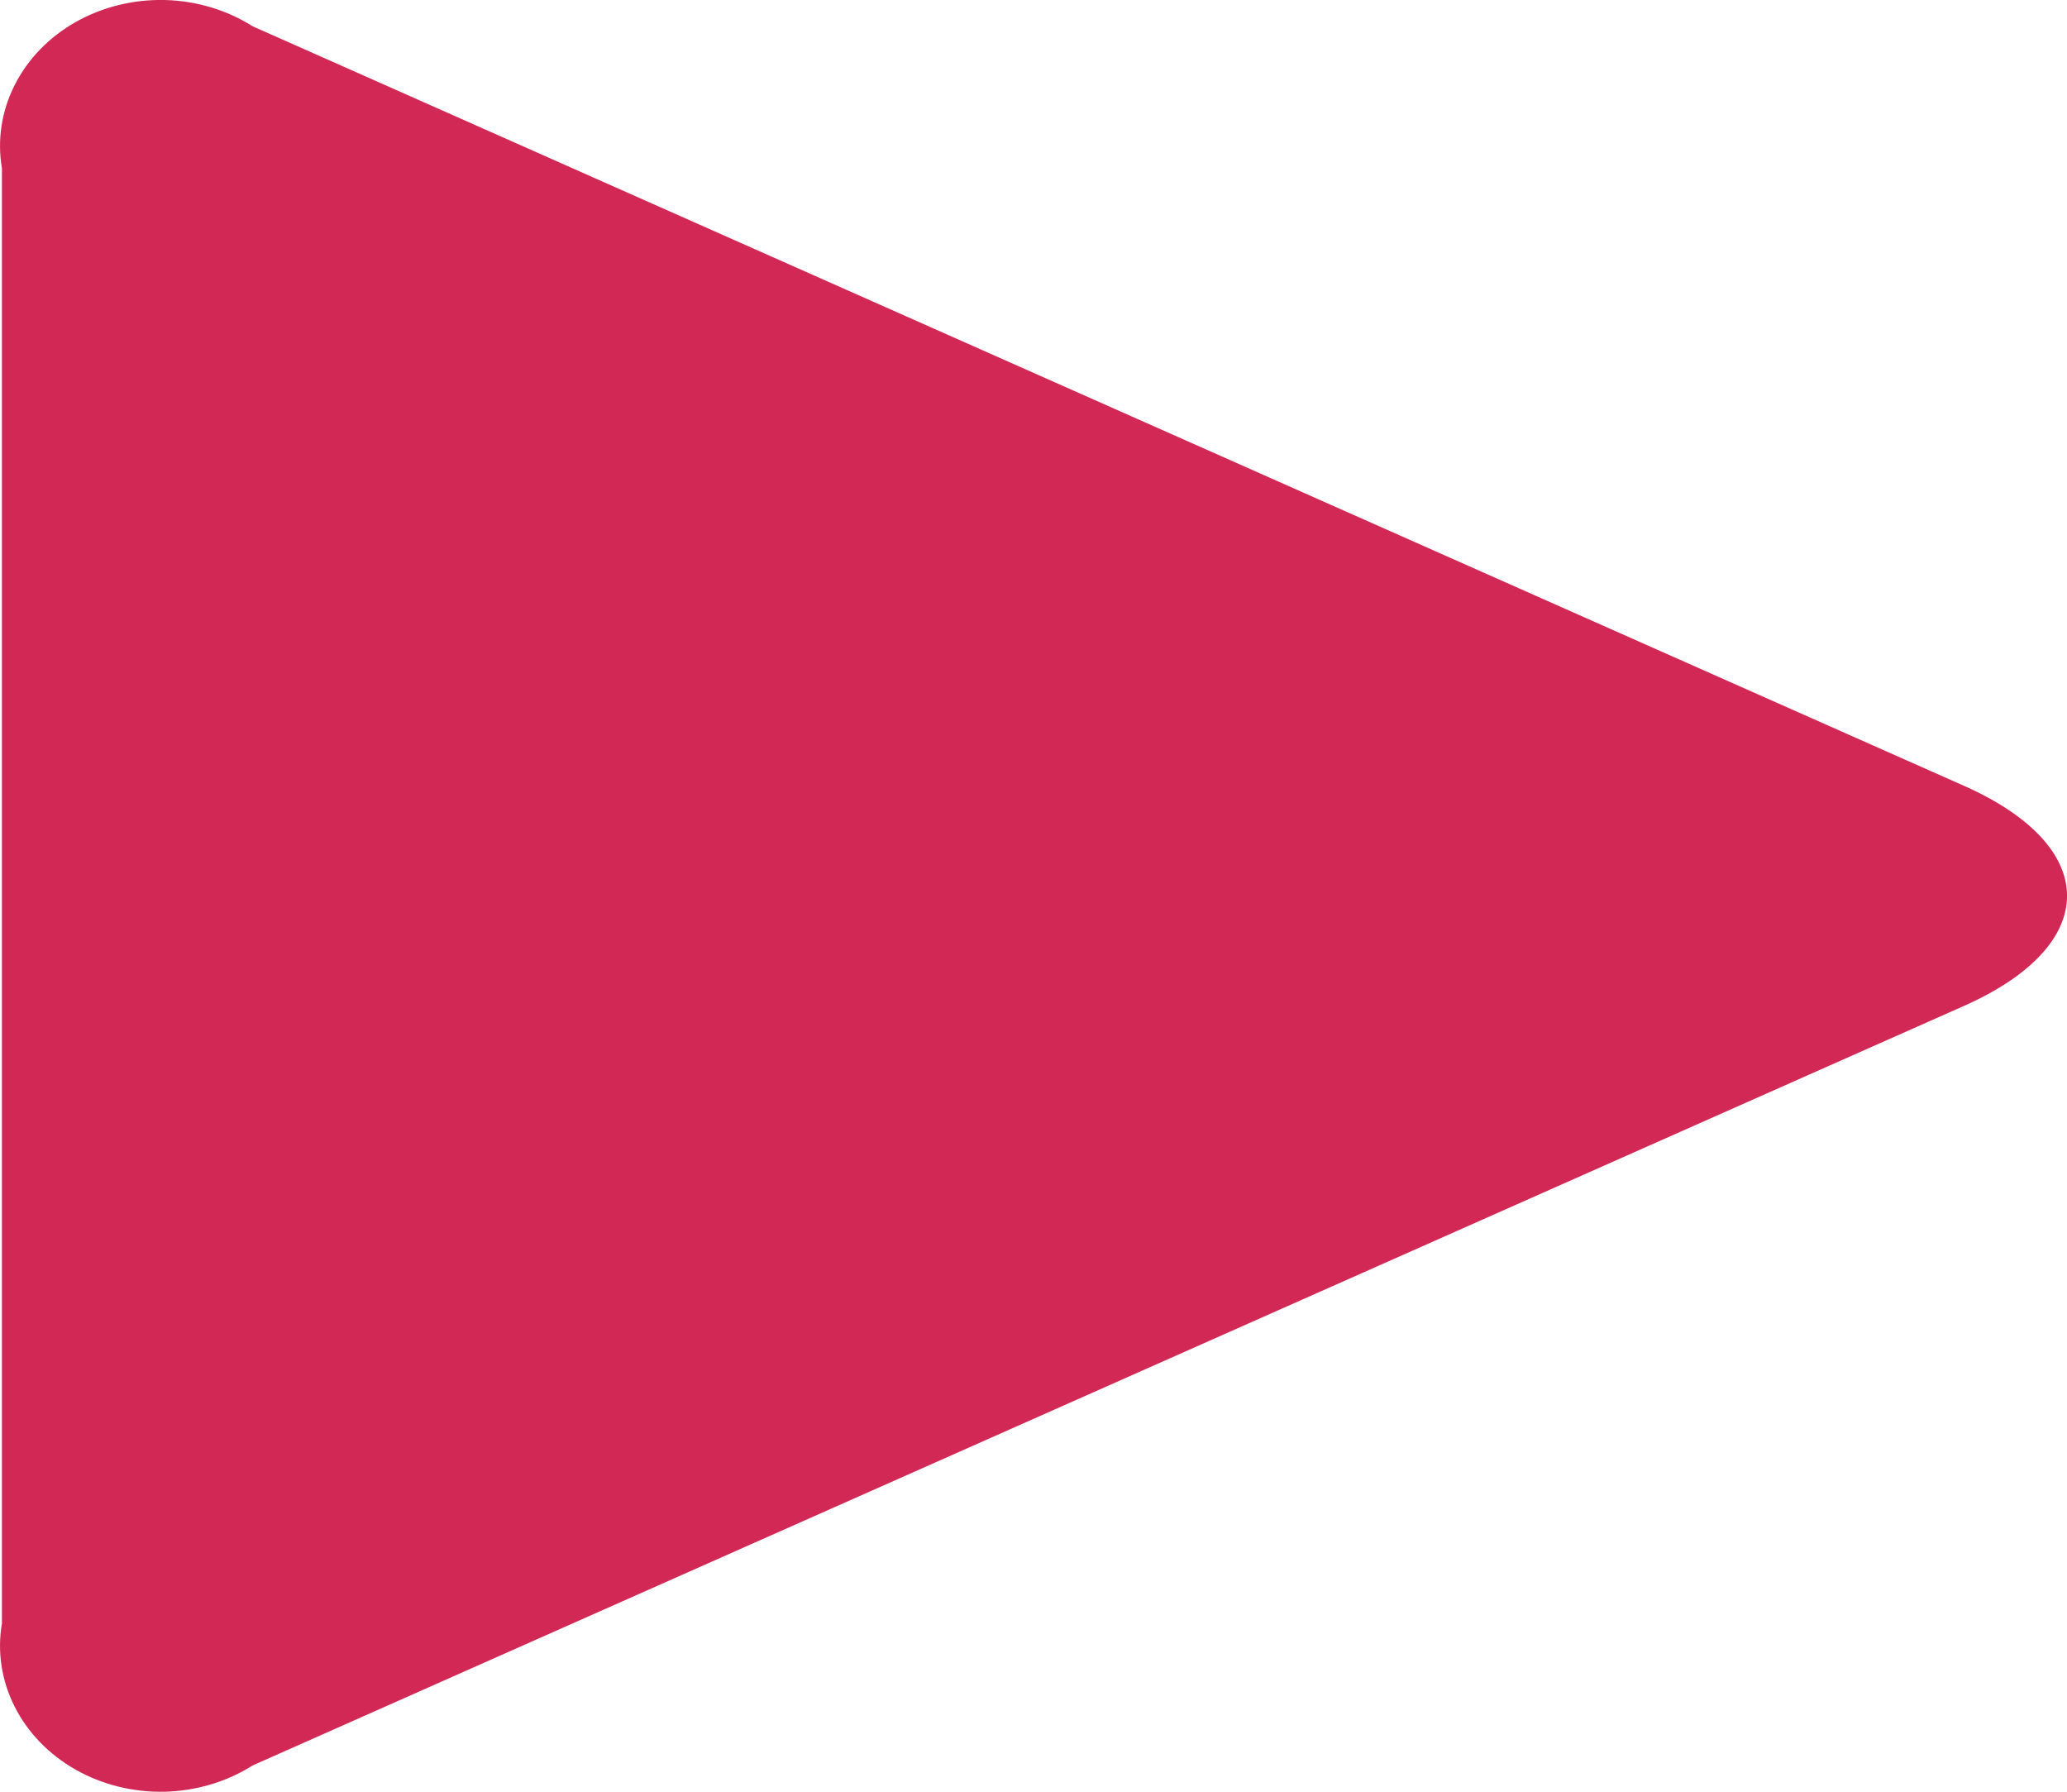
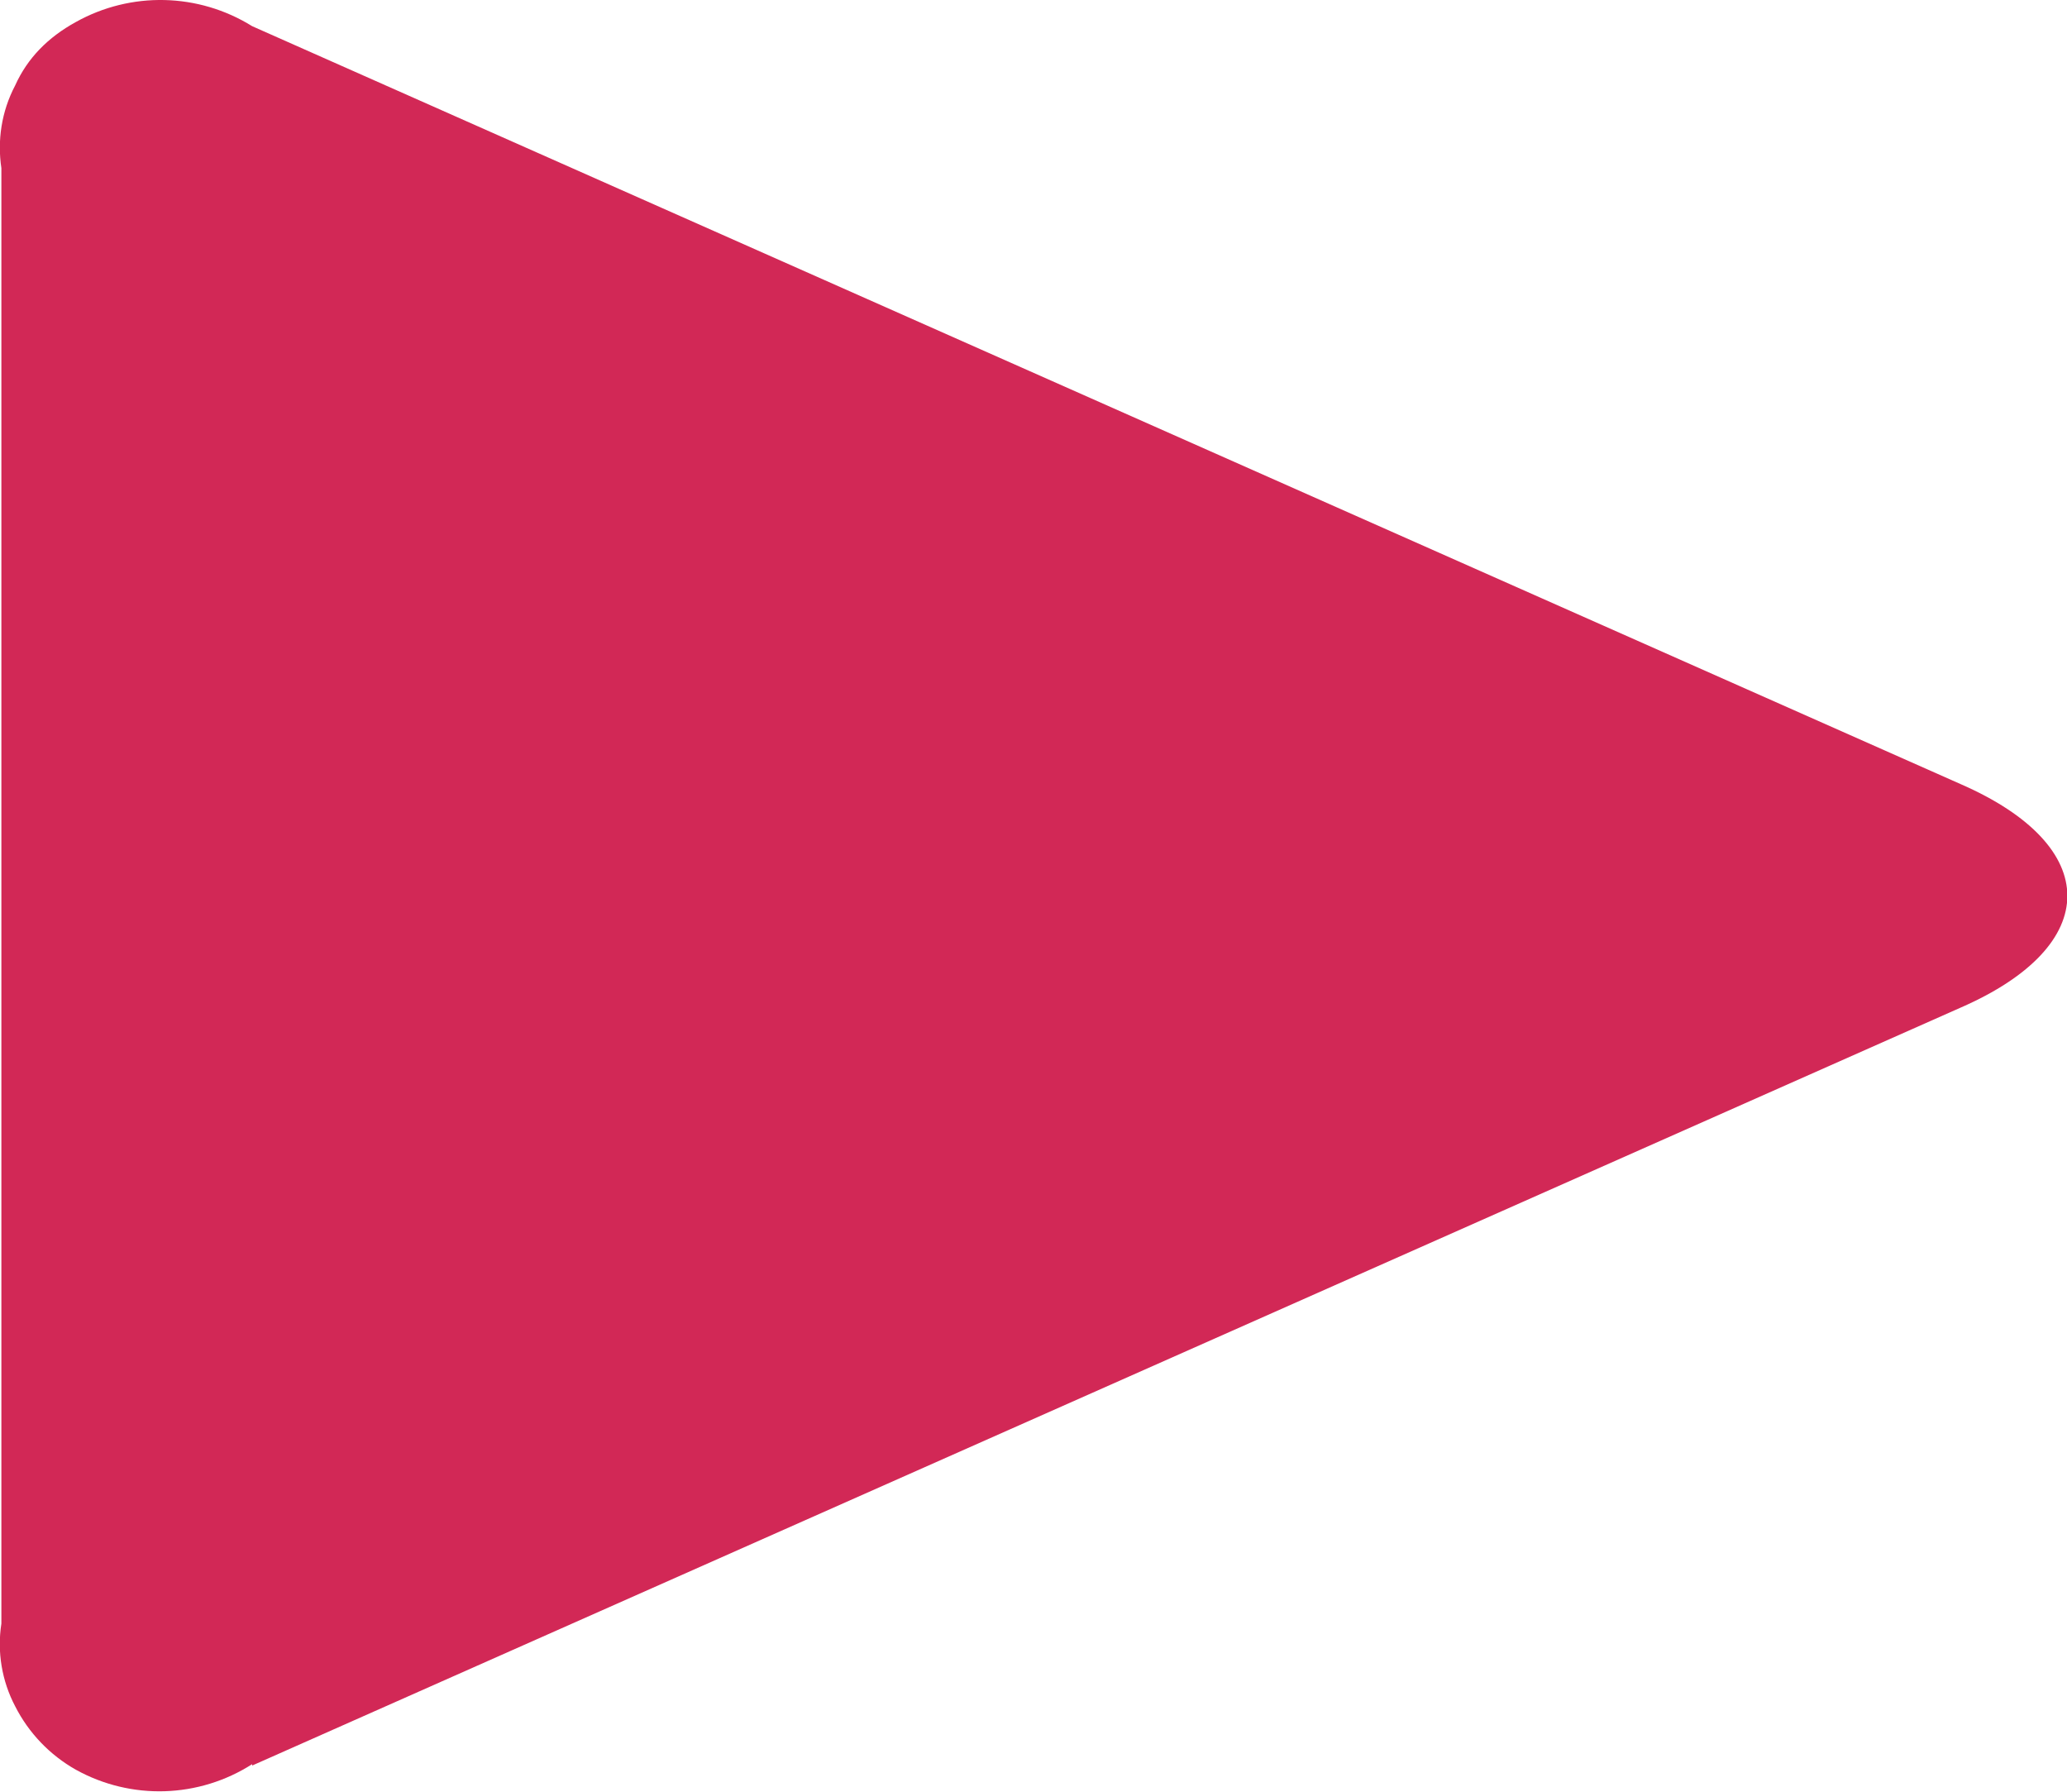
- <svg xmlns="http://www.w3.org/2000/svg" width="15" height="13" viewBox="0 0 15 13" fill="none">
-   <path d="M1.834 12.809C1.646 12.928 1.425 12.994 1.196 13C0.968 13.005 0.743 12.95 0.549 12.84C0.355 12.73 0.201 12.571 0.106 12.382C0.011 12.194 -0.021 11.984 0.014 11.779V1.221C-0.021 1.016 0.011 0.806 0.106 0.618C0.201 0.429 0.355 0.27 0.549 0.16C0.743 0.05 0.968 -0.005 1.196 0C1.425 0.006 1.646 0.072 1.834 0.191L14.233 5.693C15.256 6.138 15.256 6.862 14.233 7.307L1.834 12.809Z" fill="#D22856" />
+ <svg xmlns="http://www.w3.org/2000/svg" width="15" height="13" fill="none">
+   <path d="M1.83 12.8a1.25 1.25 0 01-1.28.04 1.1 1.1 0 01-.44-.46.97.97 0 01-.1-.6V1.22c-.03-.2 0-.41.1-.6C.2.42.35.27.55.16a1.26 1.26 0 011.28.03l12.4 5.5c1.03.45 1.03 1.17 0 1.62l-12.4 5.5z" fill="#D22856" />
</svg>
